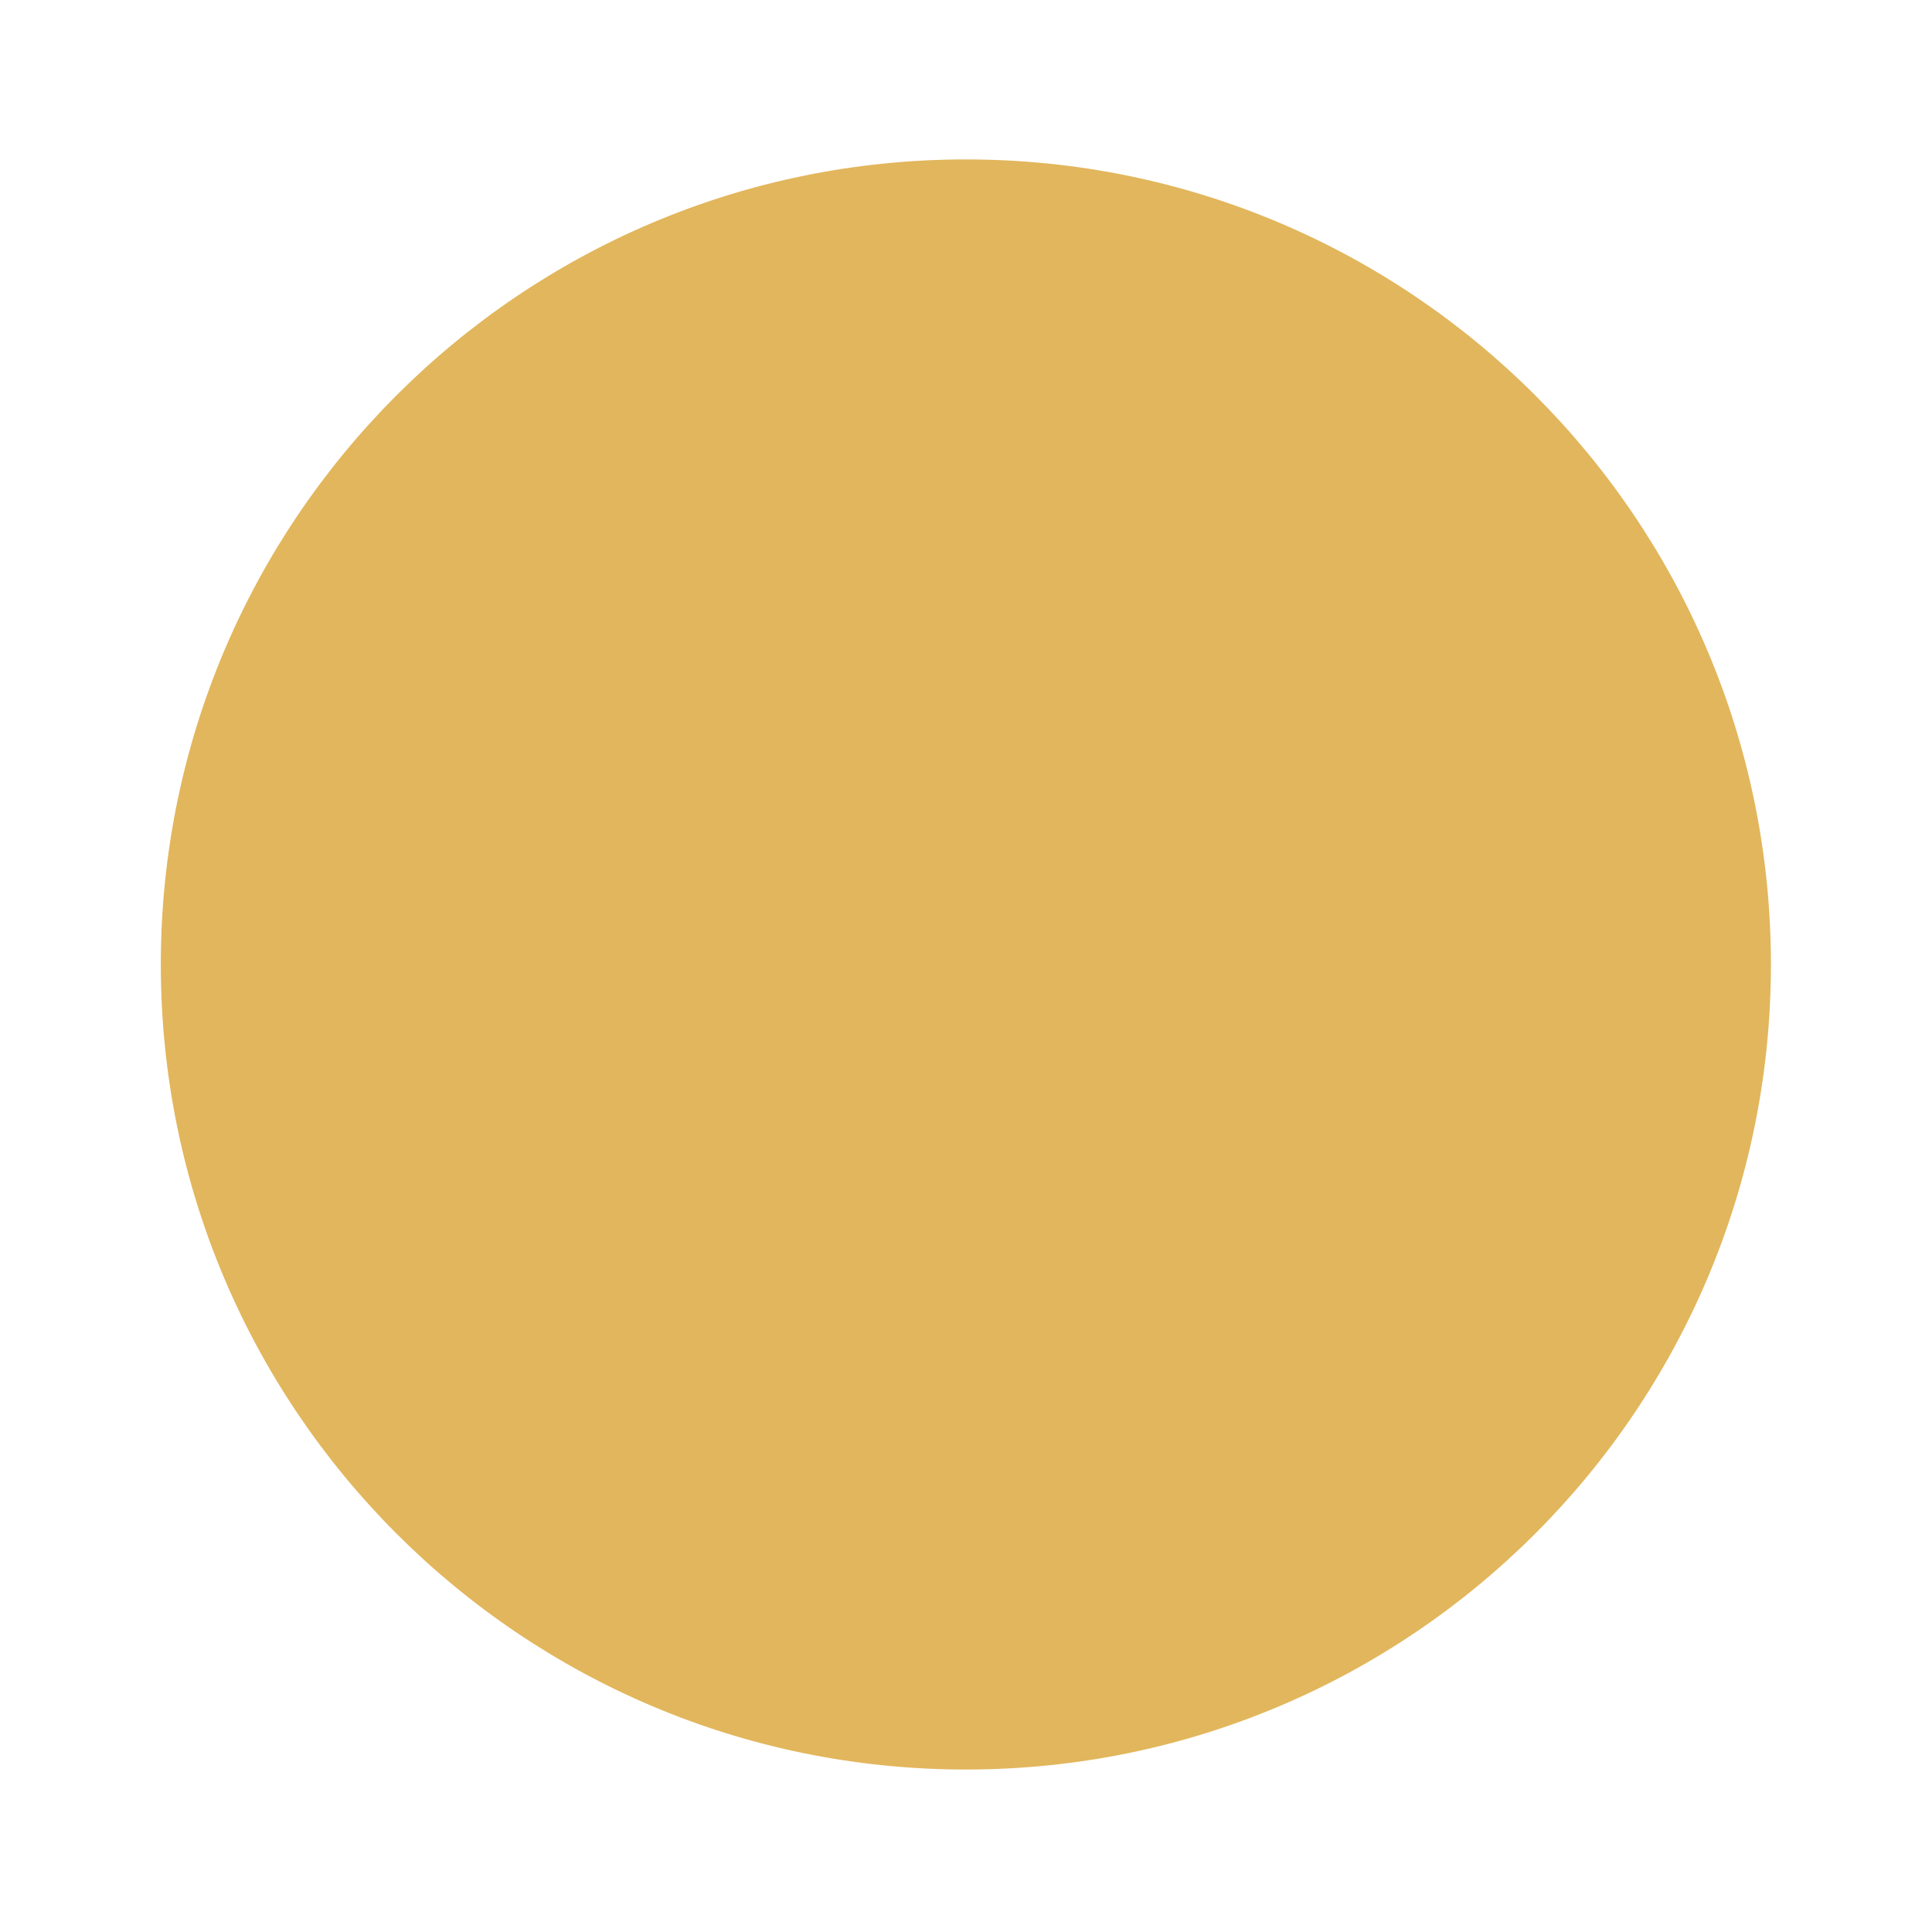
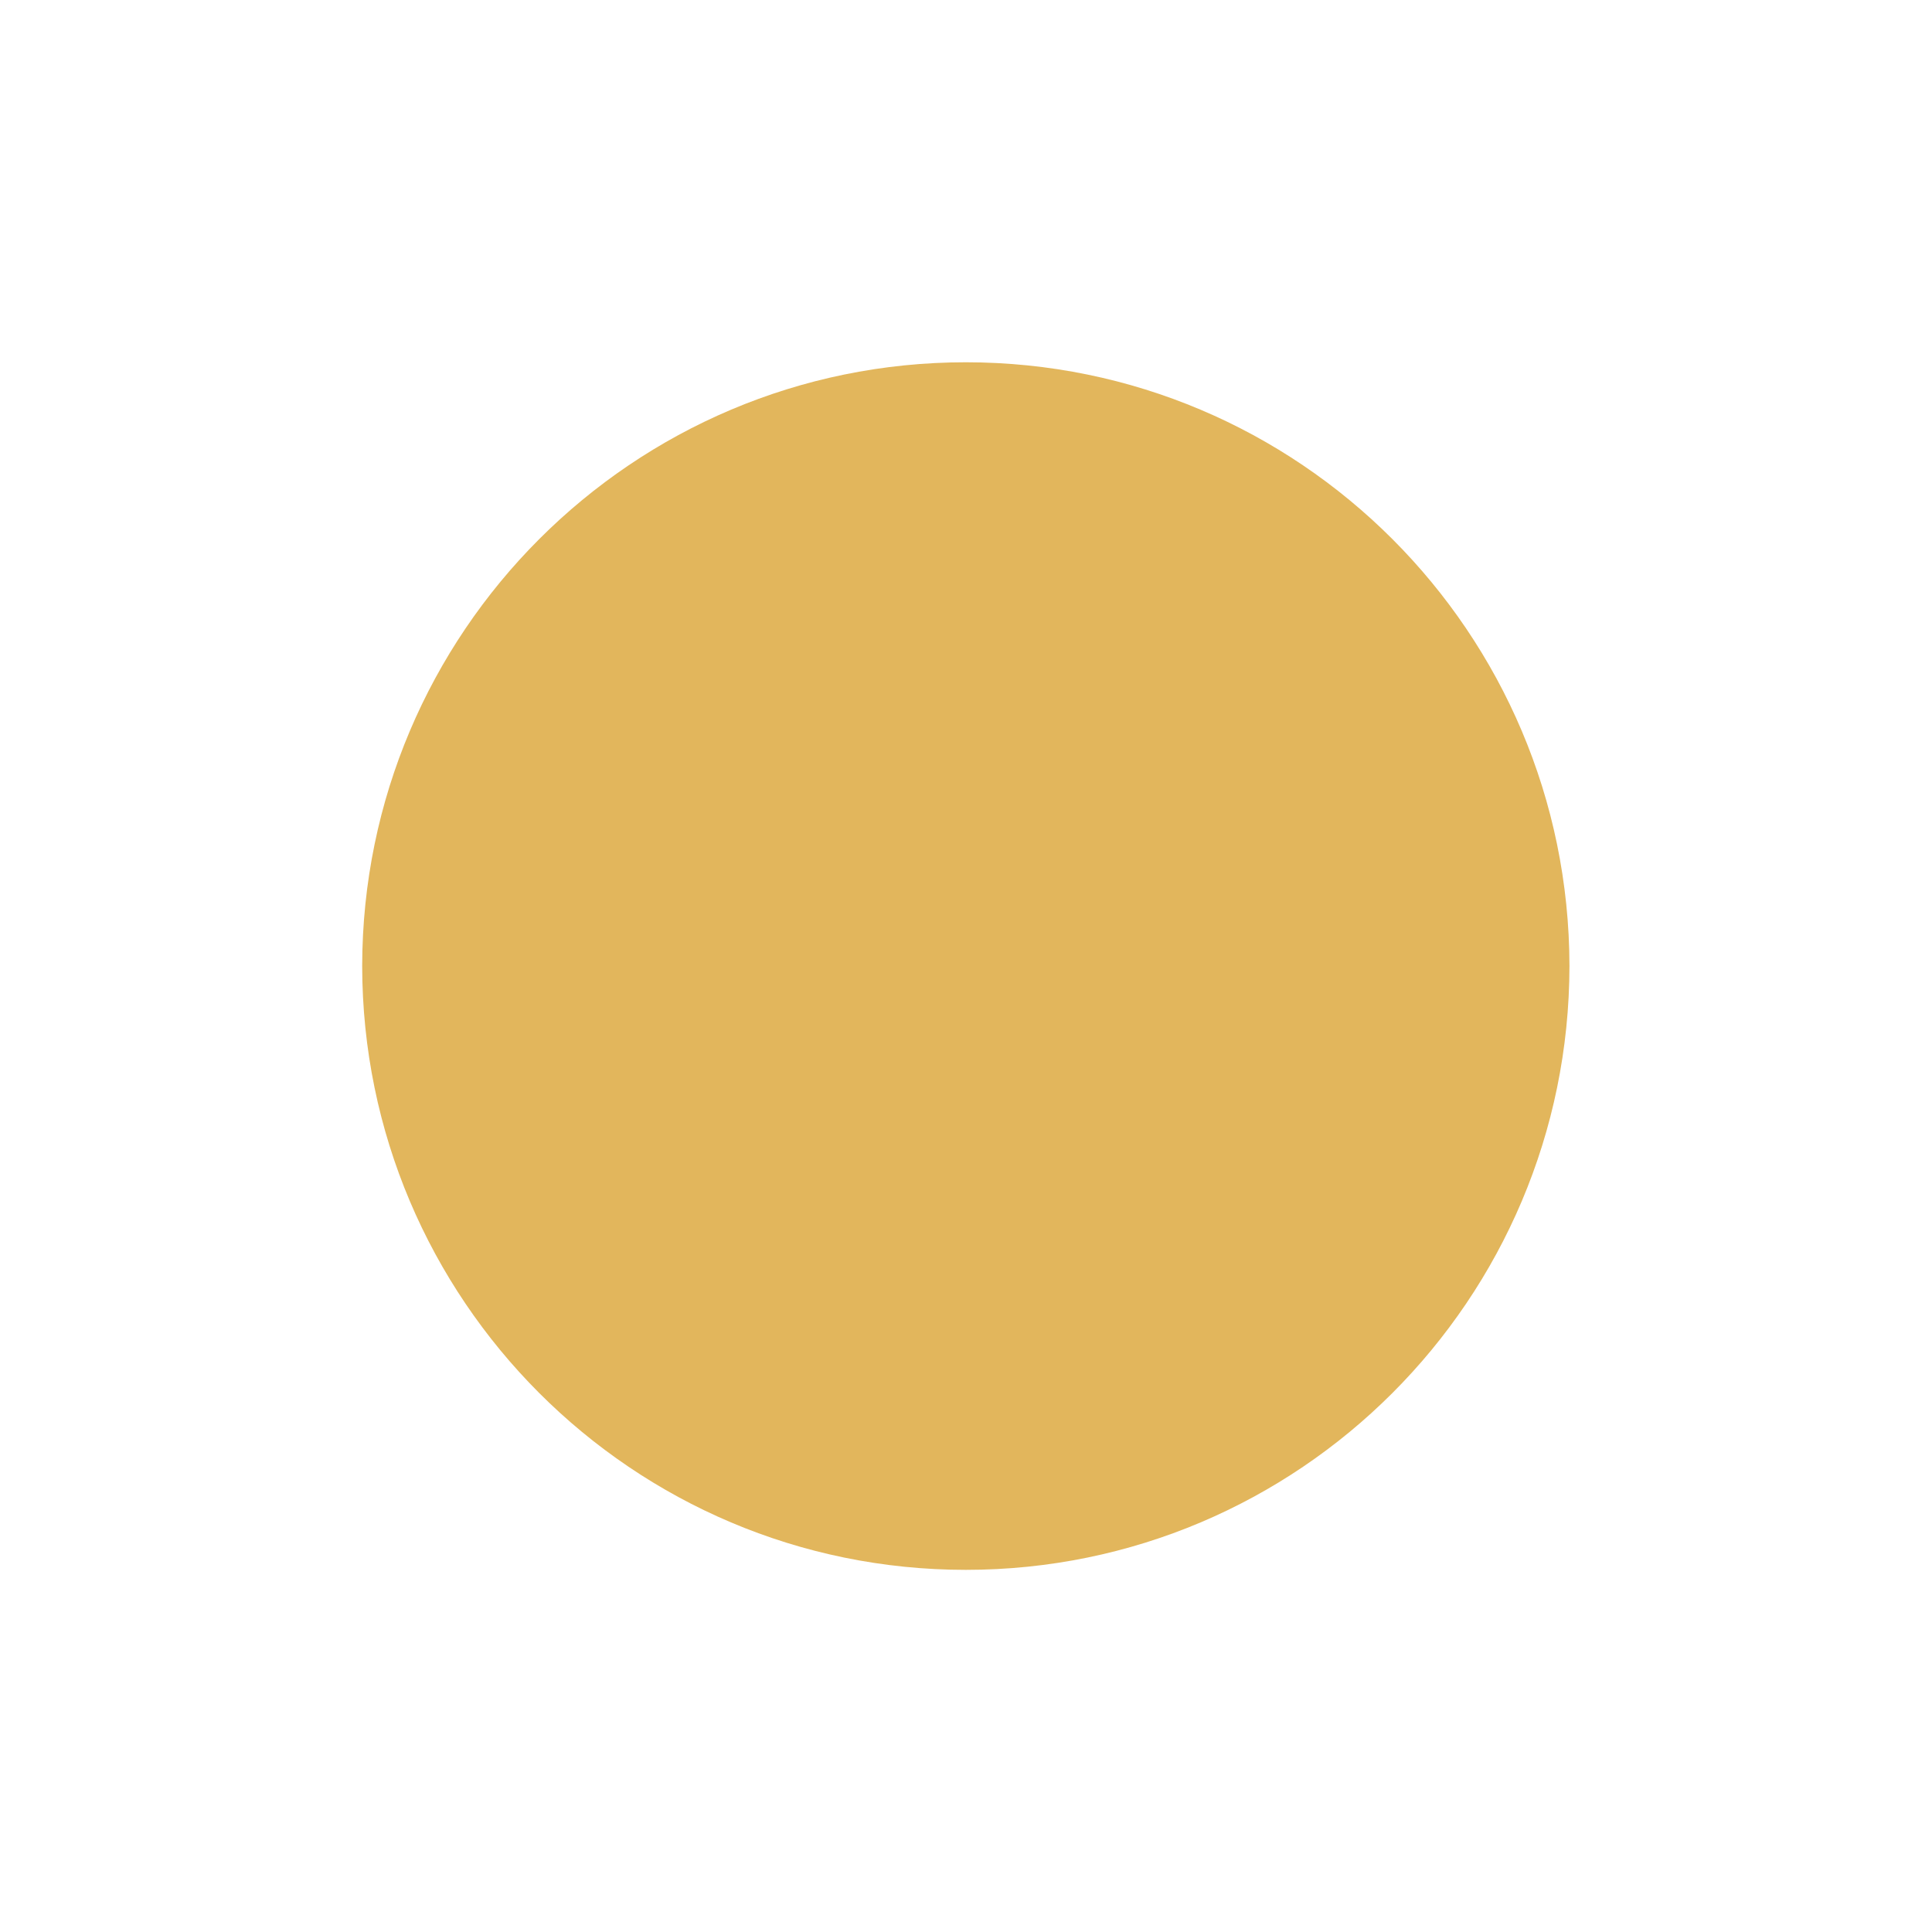
<svg xmlns="http://www.w3.org/2000/svg" width="24" height="24" version="1.1" viewBox="0 0 6.35 6.35">
-   <g transform="translate(.26456 -290.92)">
-     <path d="m5.556 294.09a2.646 2.646 0 0 1-2.646 2.646 2.646 2.646 0 0 1-2.646-2.646 2.646 2.646 0 0 1 2.646-2.646 2.646 2.646 0 0 1 2.646 2.646z" fill="#e2b65c" stroke-width=".661" />
+   <g transform="translate(1.0054,-290.1743)">
+     <path d="m 0.185,293.349 a 1.984,1.987 0 0 1 1.984,-1.984 1.984,1.987 0 0 1 1.984,1.984 1.984,1.987 0 0 1 -1.984,1.985 1.984,1.987 0 0 1 -1.984,-1.985 z" fill="#e2b65c" stroke-width=".661" />
  </g>
</svg>
